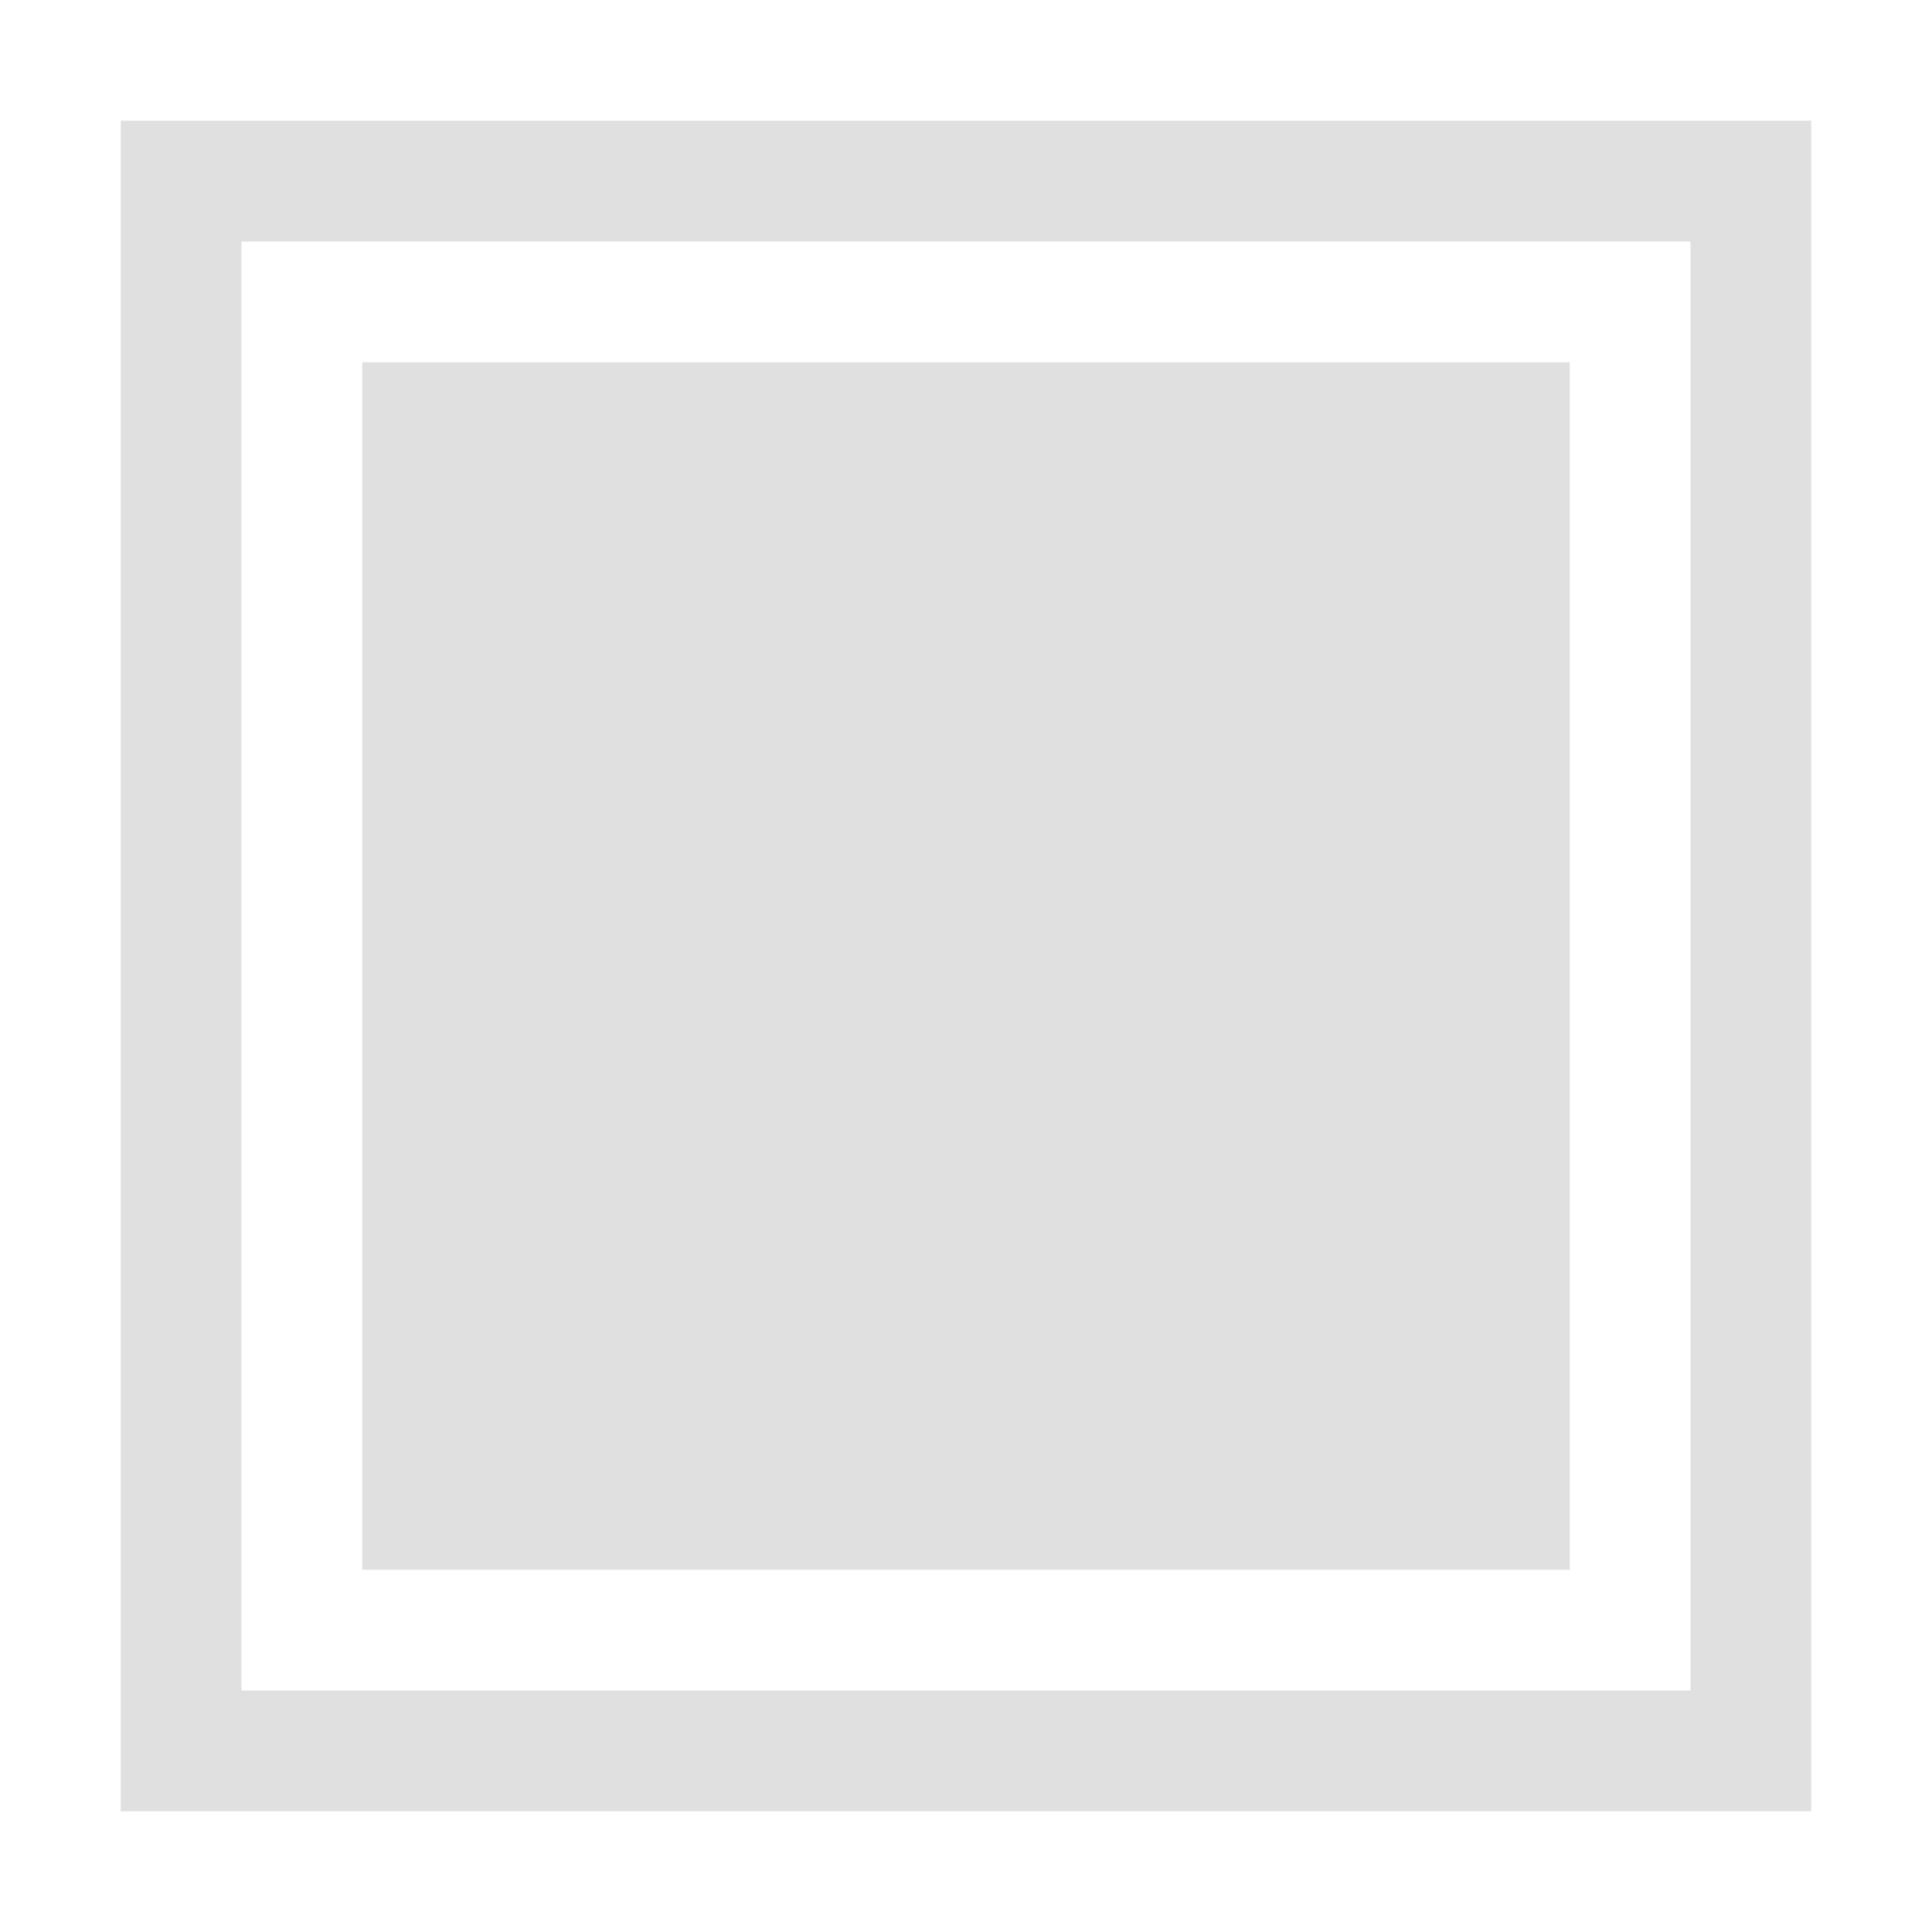
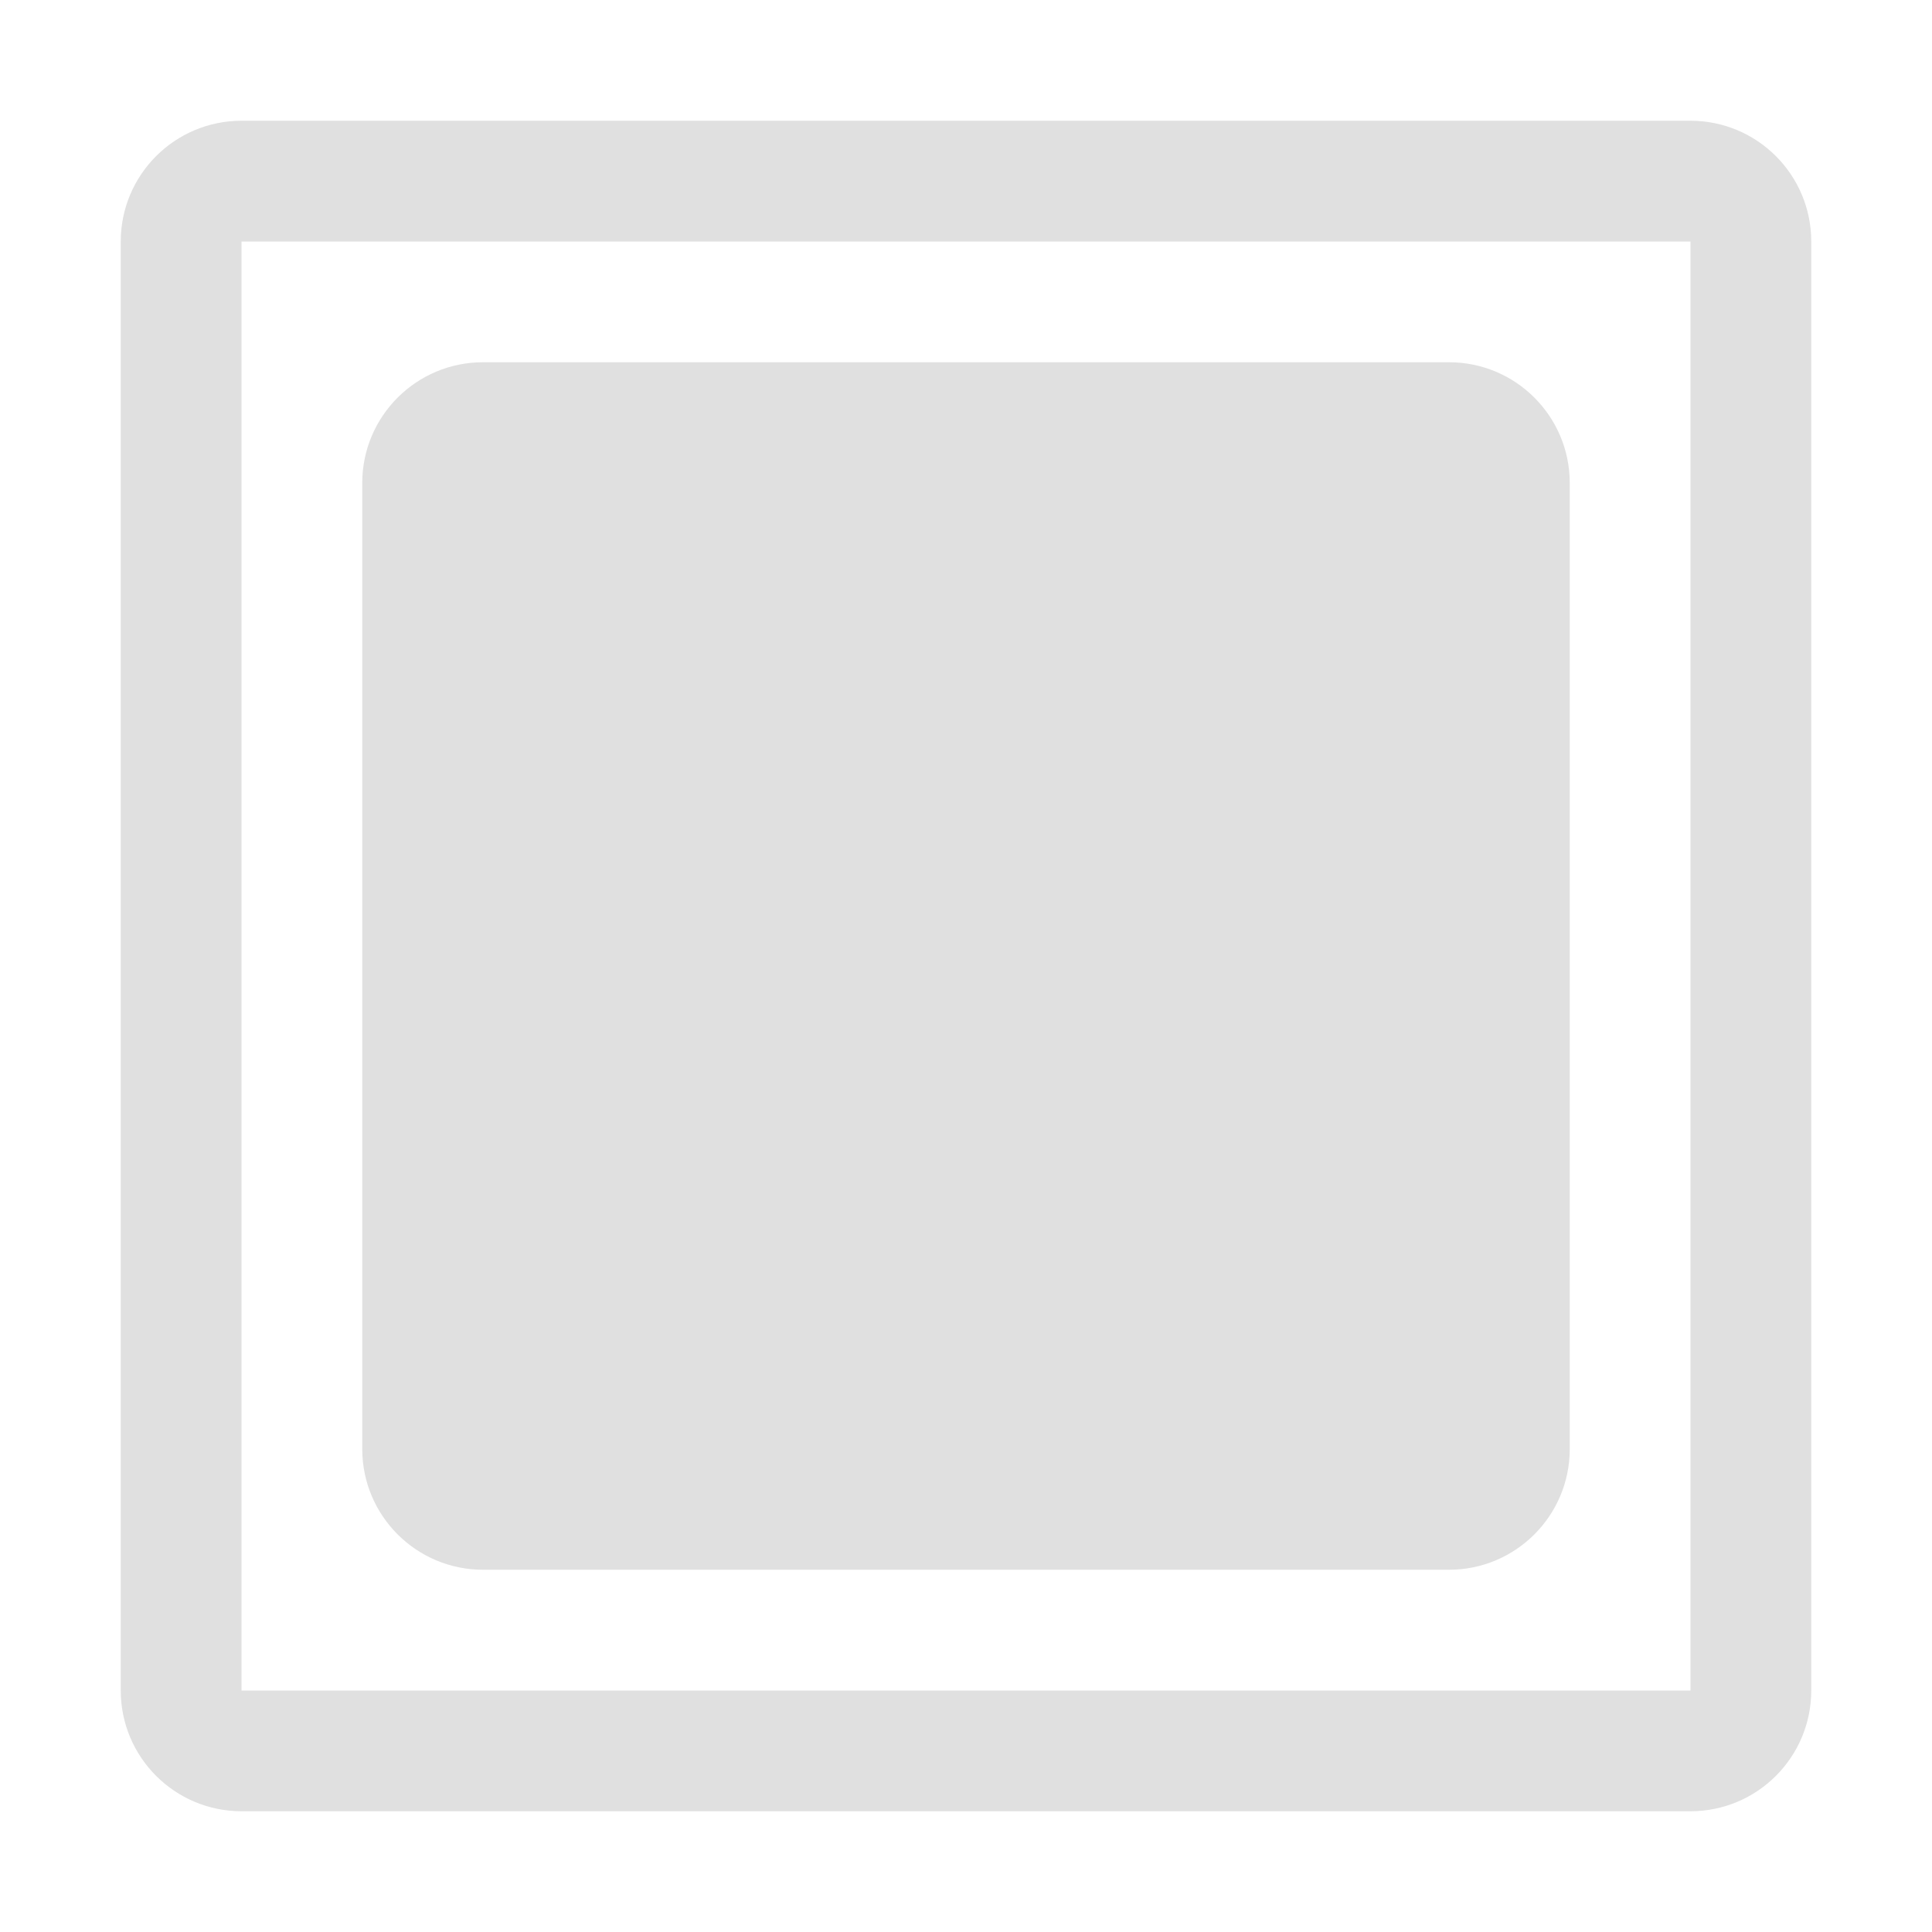
<svg xmlns="http://www.w3.org/2000/svg" width="16" height="16" viewBox="0 0 16 16">
-   <path fill="#e0e0e0" fill-rule="evenodd" d="M1 1h14v14H1zM2 2v12h12V2z" />
-   <path fill="#e0e0e0" d="M3 3h10v10H3z" />
+   <path fill="#e0e0e0" fill-rule="evenodd" d="M1 2A1 1 0 0 1 2 1L14 1A1 1 0 0 1 15 2L15 14A1 1 0 0 1 14 15L2 15A1 1 0 0 1 1 14ZM2 2L14 2L14 14L2 14Z" />
+   <path fill="#e0e0e0" d="M3 4A1 1 0 0 1 4 3L12 3A1 1 0 0 1 13 4L13 12A1 1 0 0 1 12 13L4 13A1 1 0 0 1 3 12Z" />
</svg>
